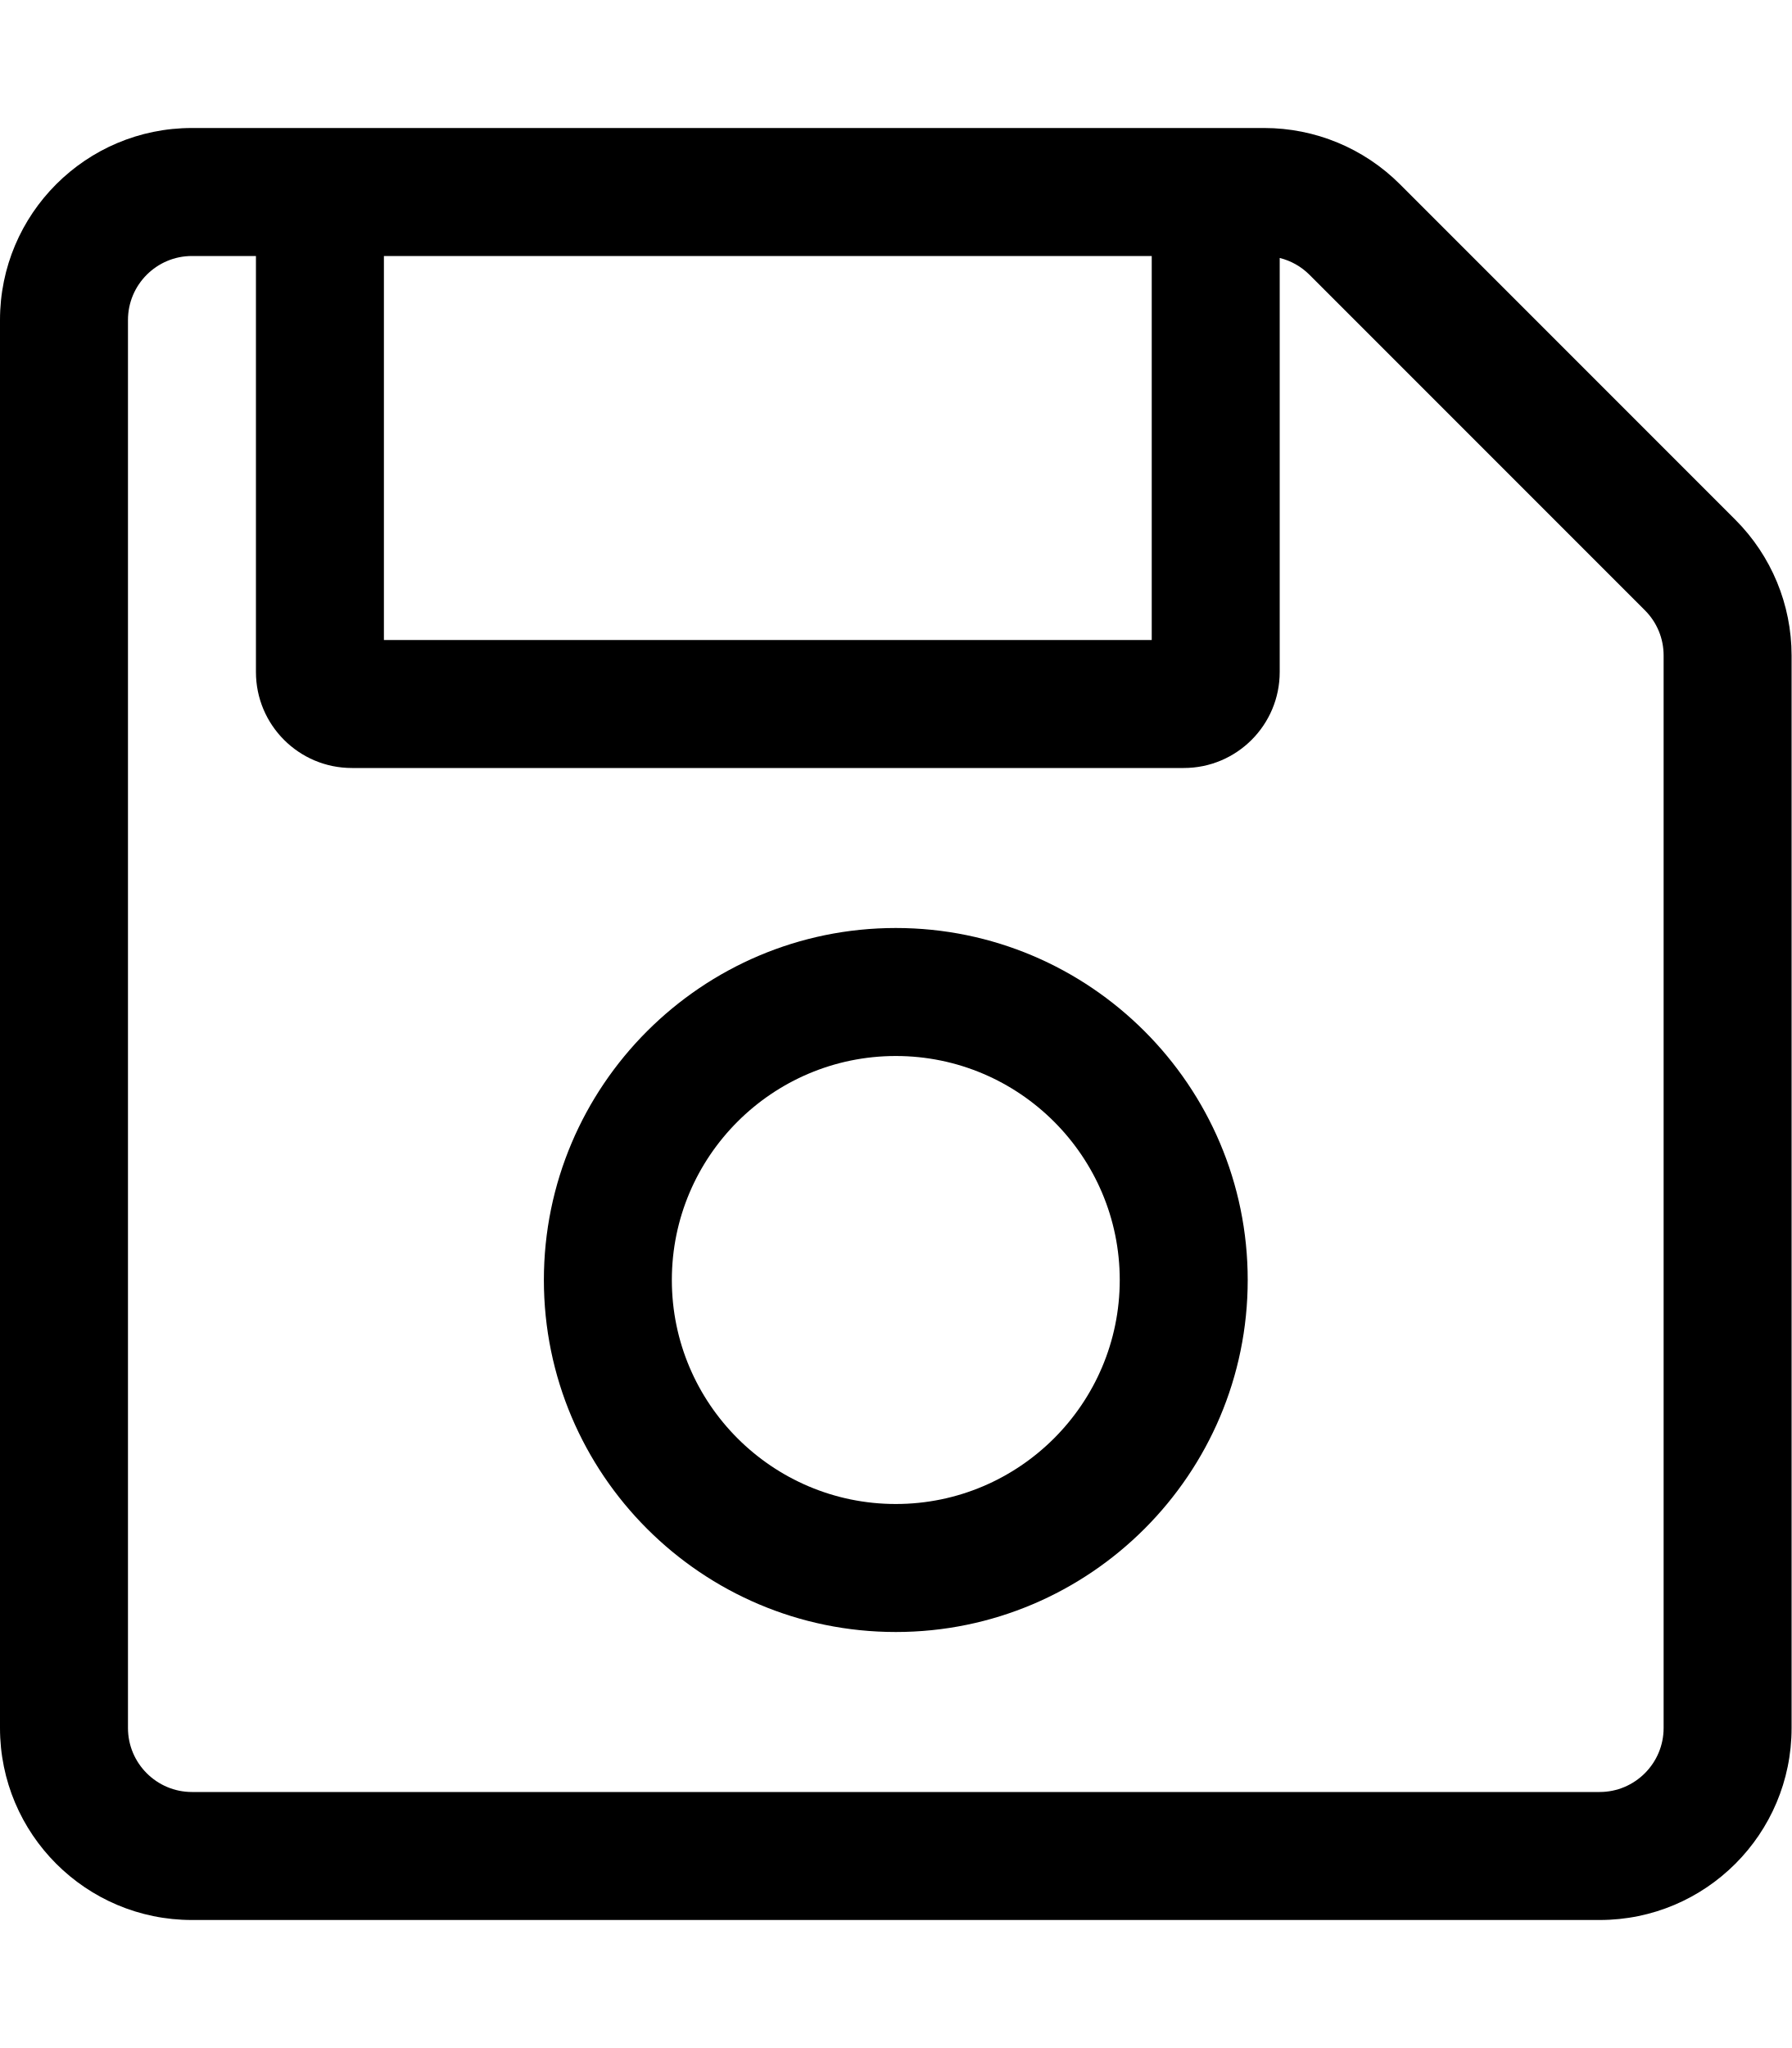
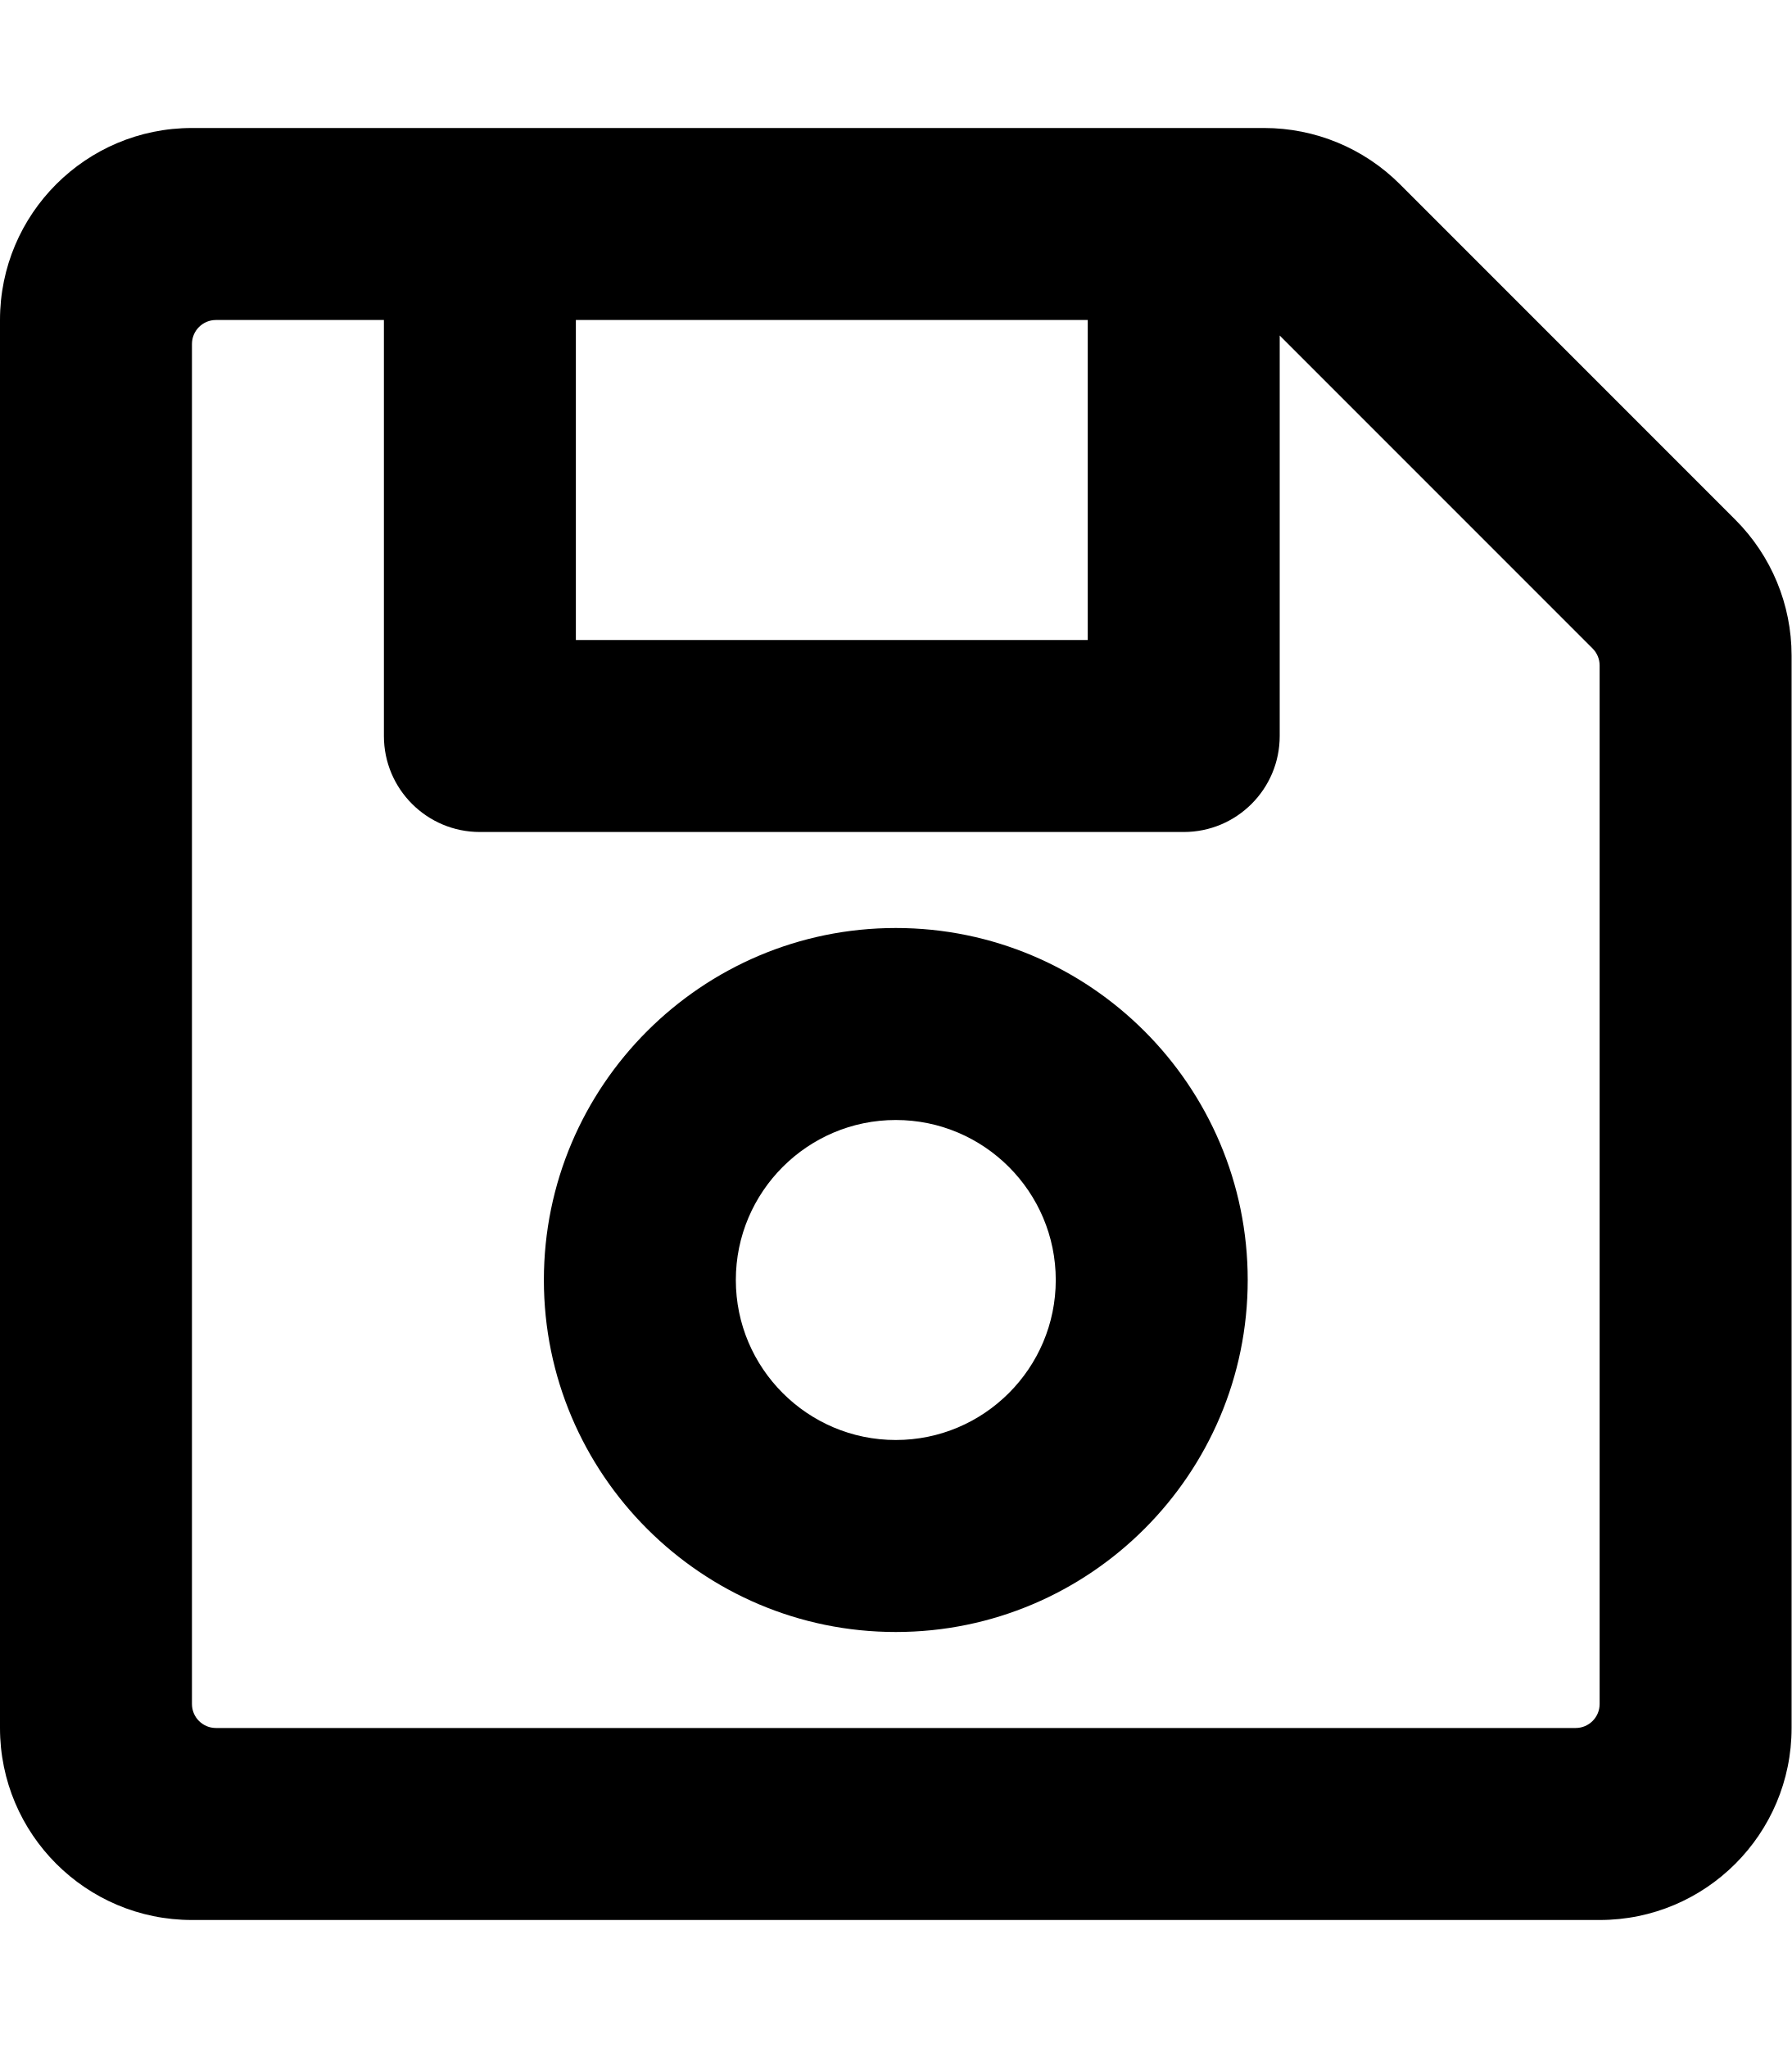
<svg xmlns="http://www.w3.org/2000/svg" viewBox="0 0 448 512">
-   <path d="M433.941 129.941l-83.882-83.882A48 48 0 0 0 316.118 32H48C21.49 32 0 53.49 0 80v352c0 26.51 21.49 48 48 48h352c26.51 0 48-21.49 48-48V163.882a48 48 0 0 0-14.059-33.941zM288 64v96H96V64h192zm128 368c0 8.822-7.178 16-16 16H48c-8.822 0-16-7.178-16-16V80c0-8.822 7.178-16 16-16h16v104c0 13.255 10.745 24 24 24h208c13.255 0 24-10.745 24-24V64.491a15.888 15.888 0 0 1 7.432 4.195l83.882 83.882A15.895 15.895 0 0 1 416 163.882V432zM224 232c-48.523 0-88 39.477-88 88s39.477 88 88 88 88-39.477 88-88-39.477-88-88-88zm0 144c-30.879 0-56-25.121-56-56s25.121-56 56-56 56 25.121 56 56-25.121 56-56 56z" />
+   <path d="M433.941 129.941l-83.882-83.882A48 48 0 0 0 316.118 32H48C21.49 32 0 53.49 0 80v352c0 26.51 21.49 48 48 48h352c26.51 0 48-21.49 48-48V163.882a48 48 0 0 0-14.059-33.941zM272 80v80H144V80h128zm122 352H54a6 6 0 0 1-6-6V86a6 6 0 0 1 6-6h42v104c0 13.255 10.745 24 24 24h176c13.255 0 24-10.745 24-24V83.882l78.243 78.243a6 6 0 0 1 1.757 4.243V426a6 6 0 0 1-6 6zM224 232c-48.523 0-88 39.477-88 88s39.477 88 88 88 88-39.477 88-88-39.477-88-88-88zm0 128c-22.056 0-40-17.944-40-40s17.944-40 40-40 40 17.944 40 40-17.944 40-40 40z" />
</svg>
